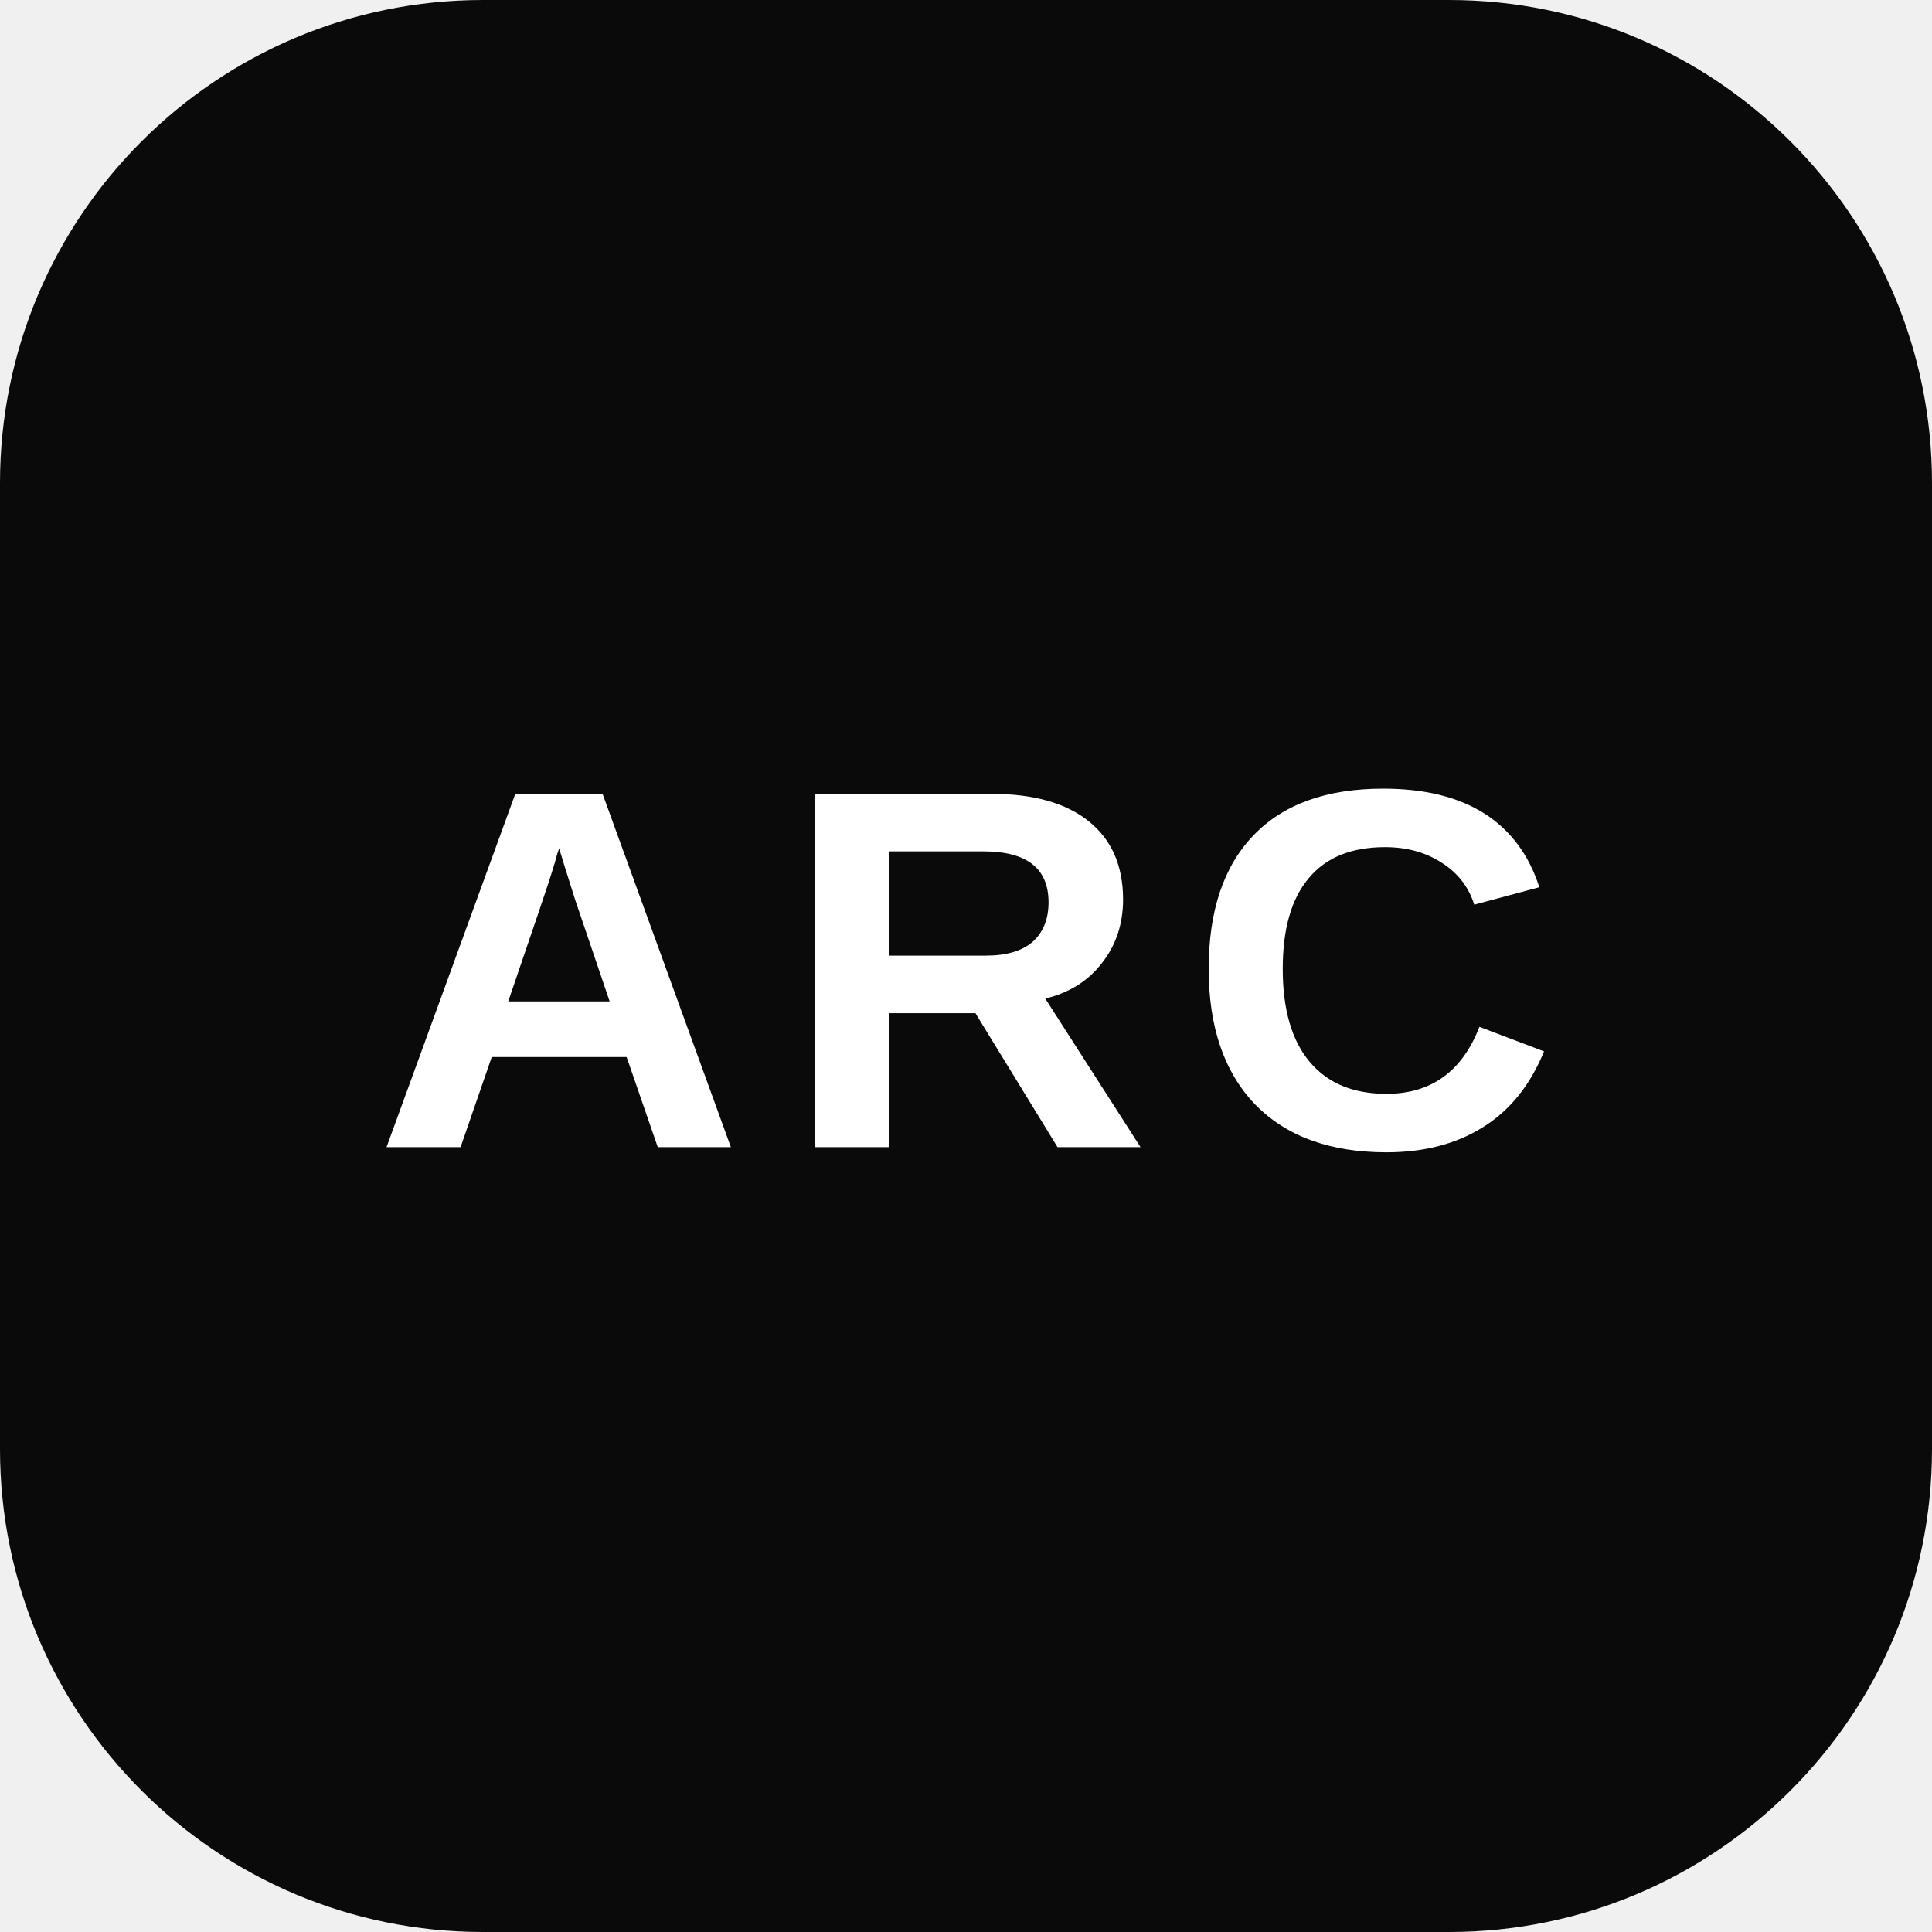
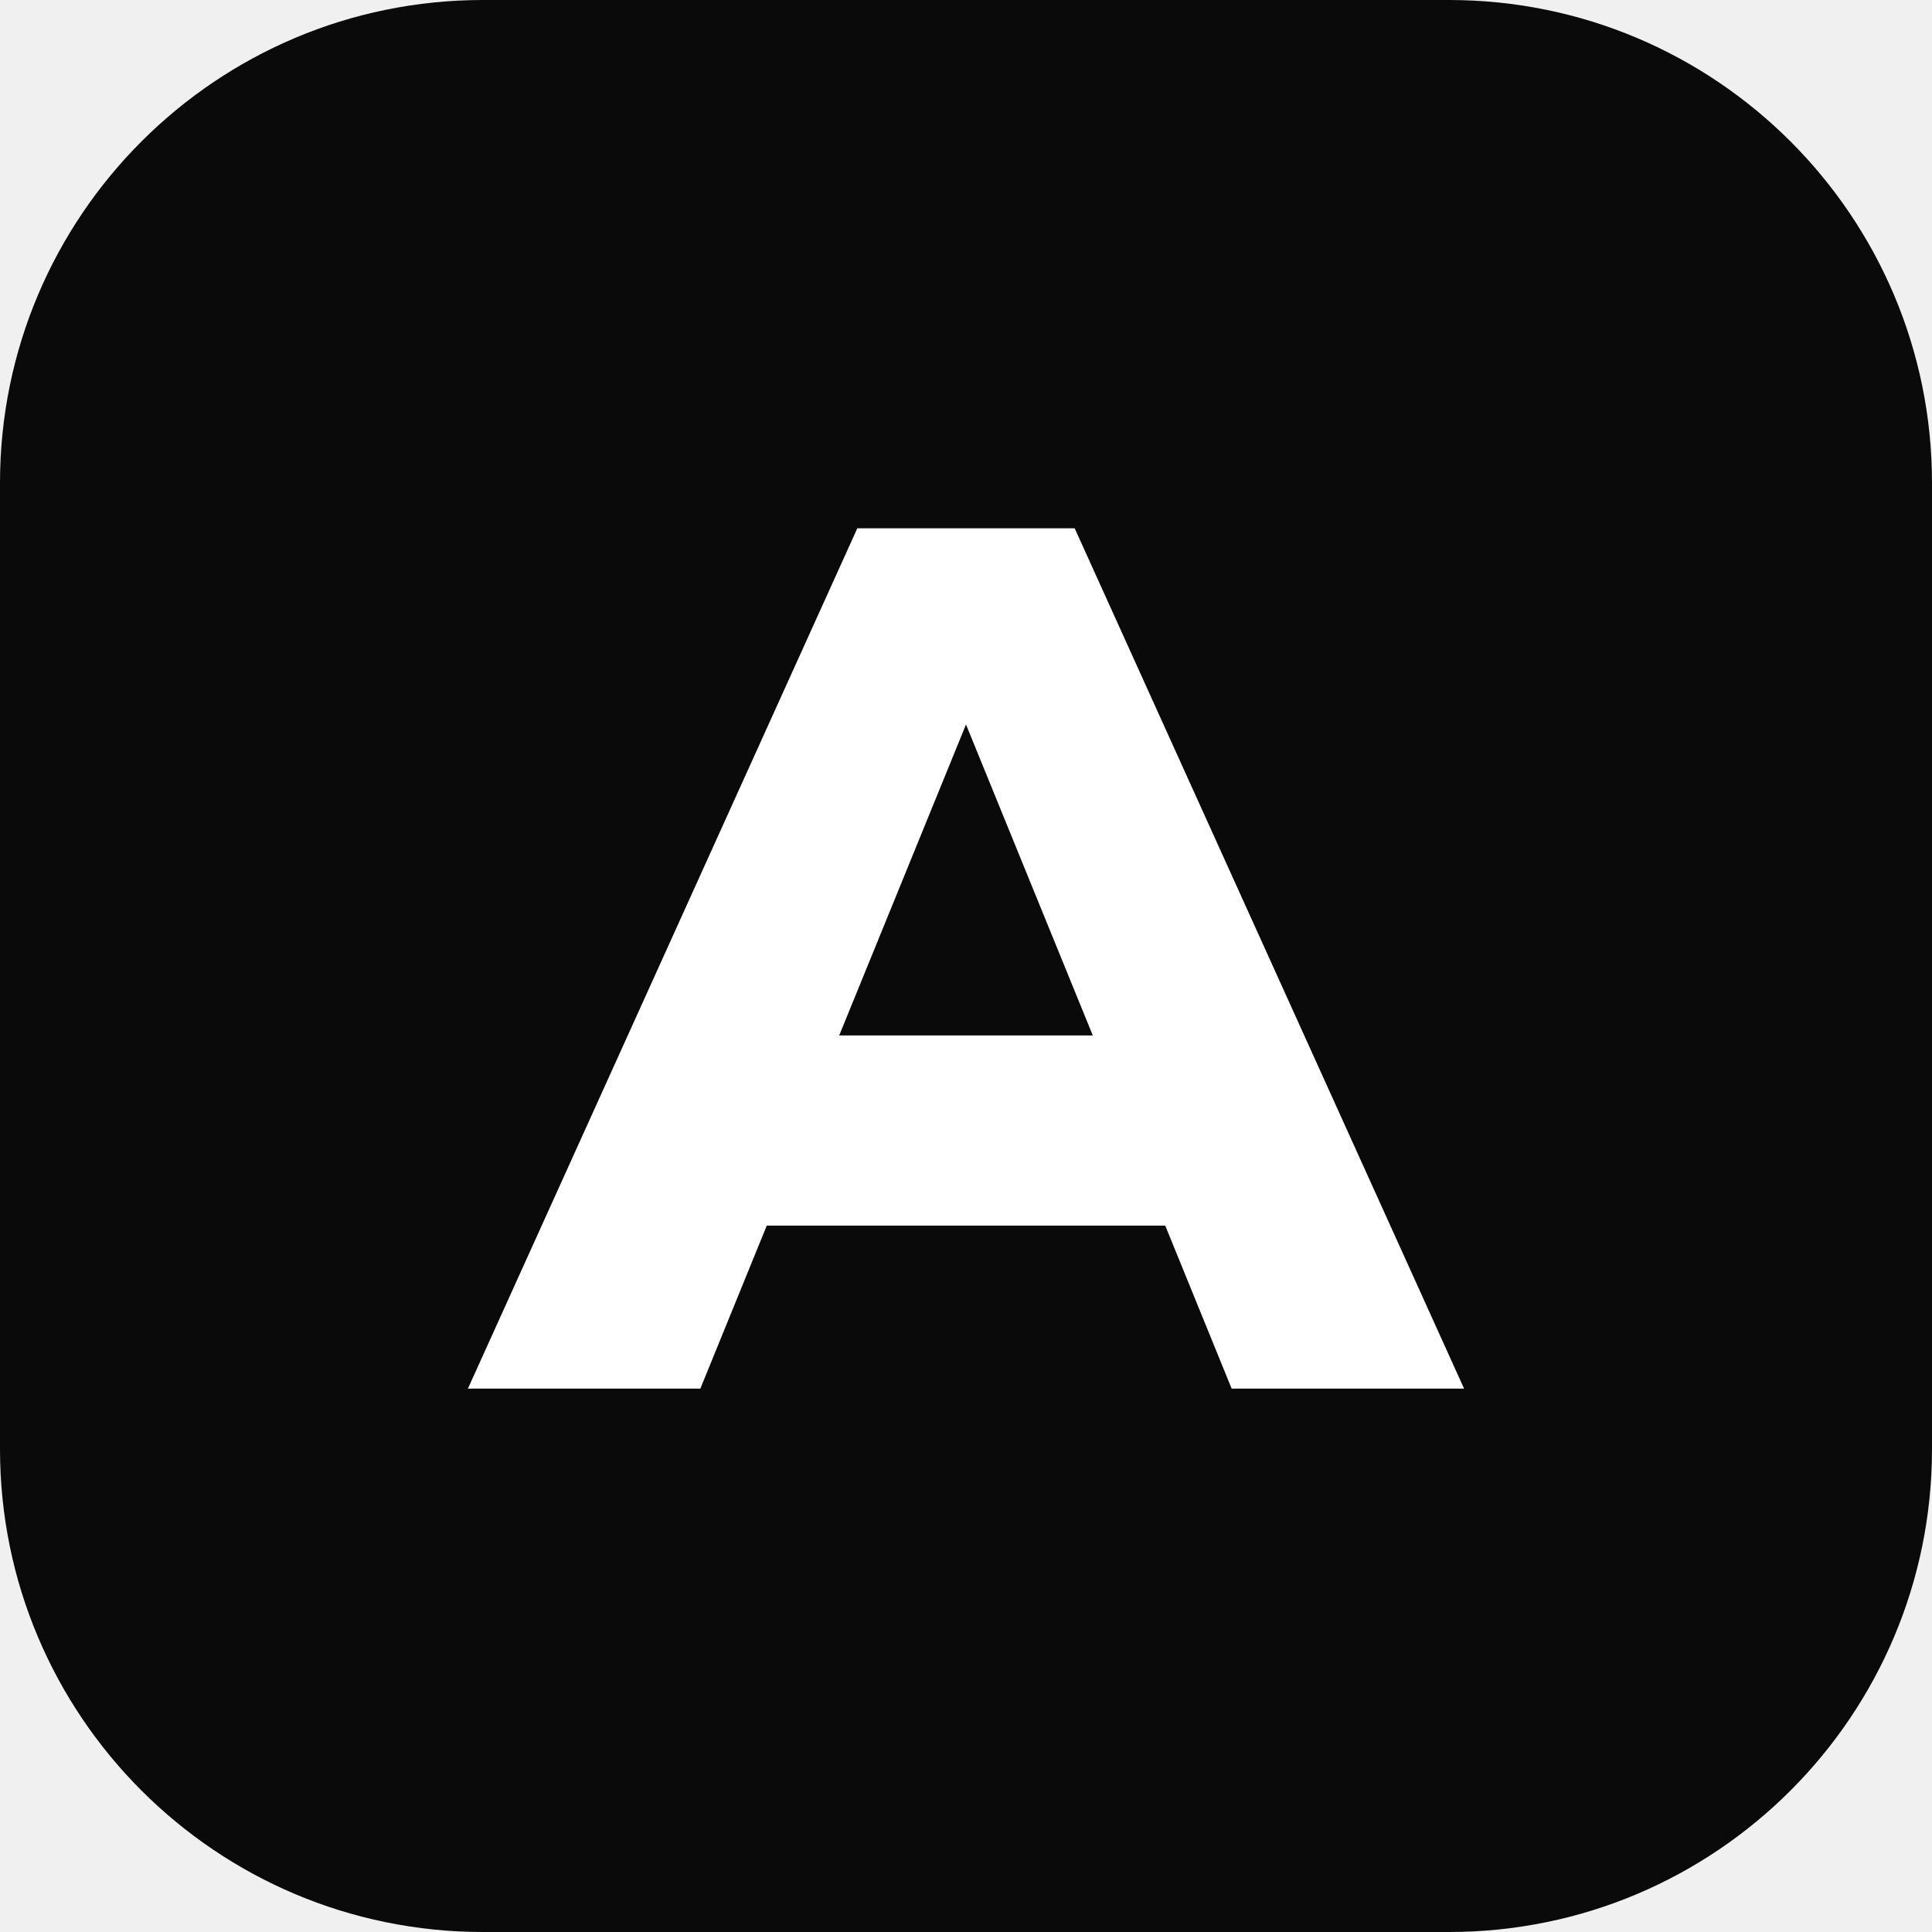
- <svg xmlns="http://www.w3.org/2000/svg" viewBox="0 0 64 64">
+ <svg xmlns="http://www.w3.org/2000/svg" viewBox="0 0 64 64" role="img" aria-label="ARC">
  <rect width="64" height="64" rx="16" fill="#0a0a0a" />
-   <text x="32" y="38" text-anchor="middle" fill="#ffffff" font-family="Arial, Helvetica, sans-serif" font-size="17" font-weight="800" letter-spacing="1.2">ARC</text>
+   <path d="M15.5 46 28.4 17.5h7.2L48.5 46h-7.7l-2.2-5.4H25.4L23.2 46h-7.7Zm12.3-11.7h8.4L32 24l-4.2 10.3Z" fill="#ffffff" />
</svg>
